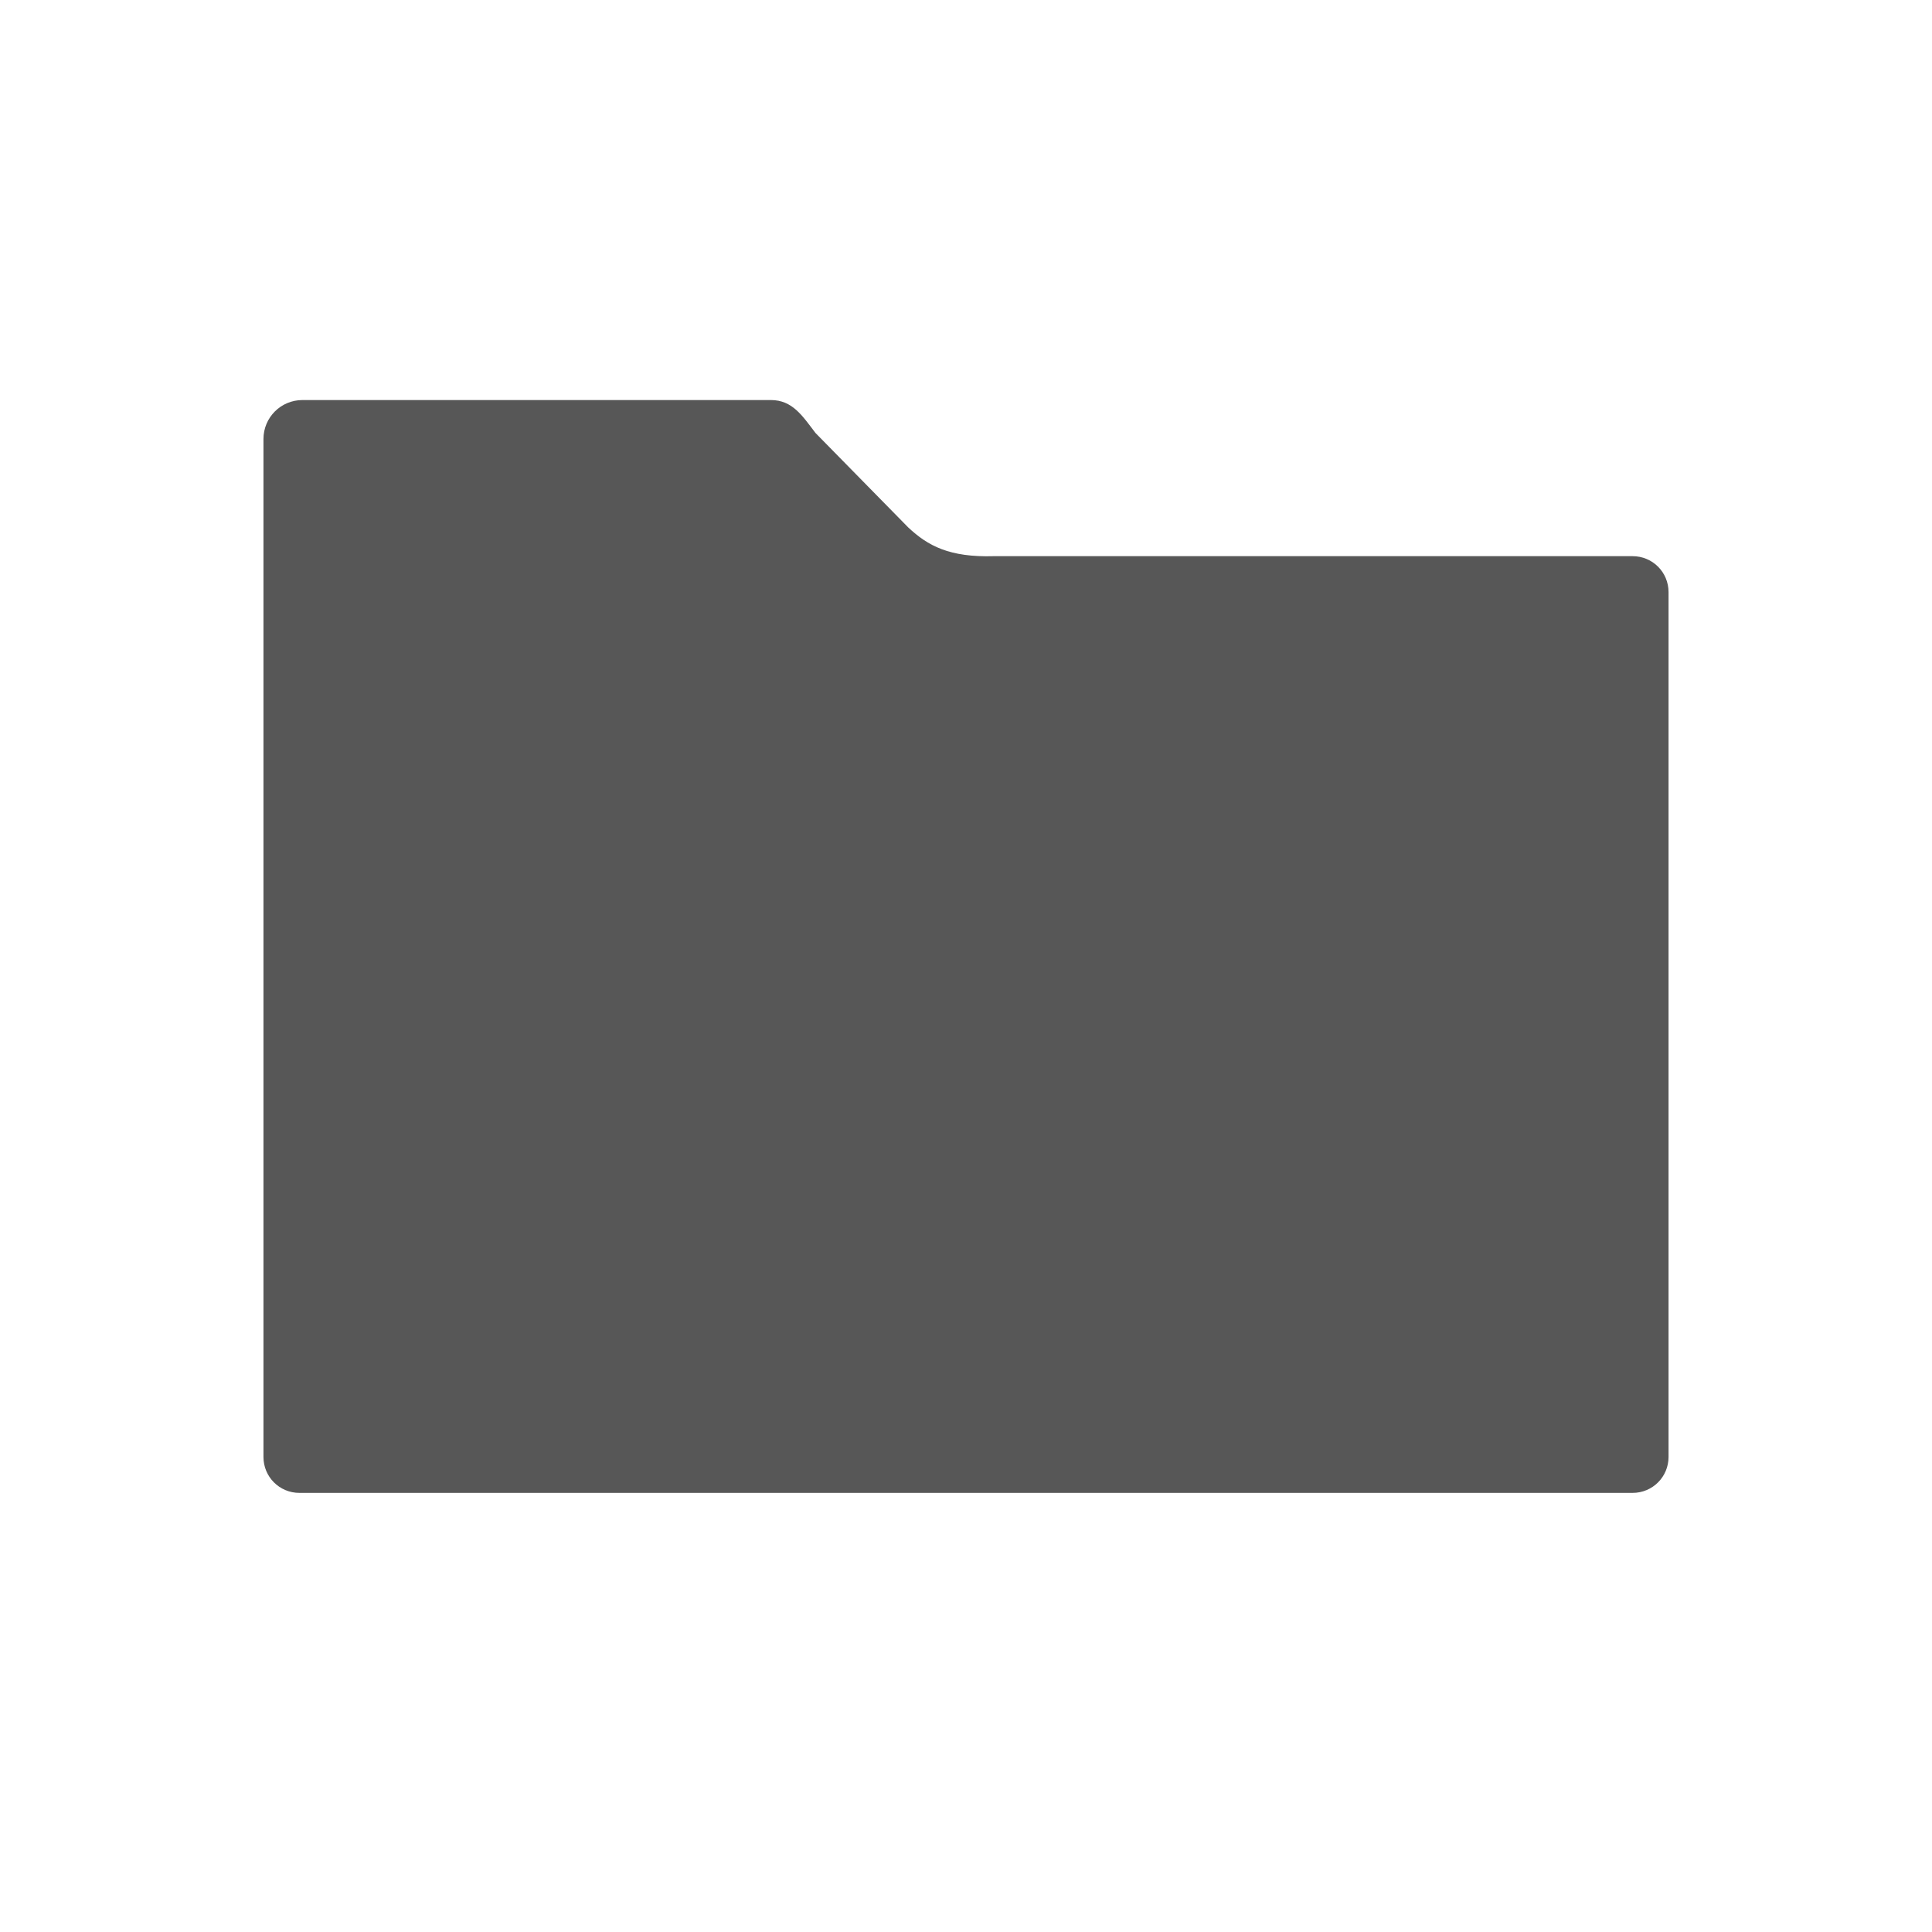
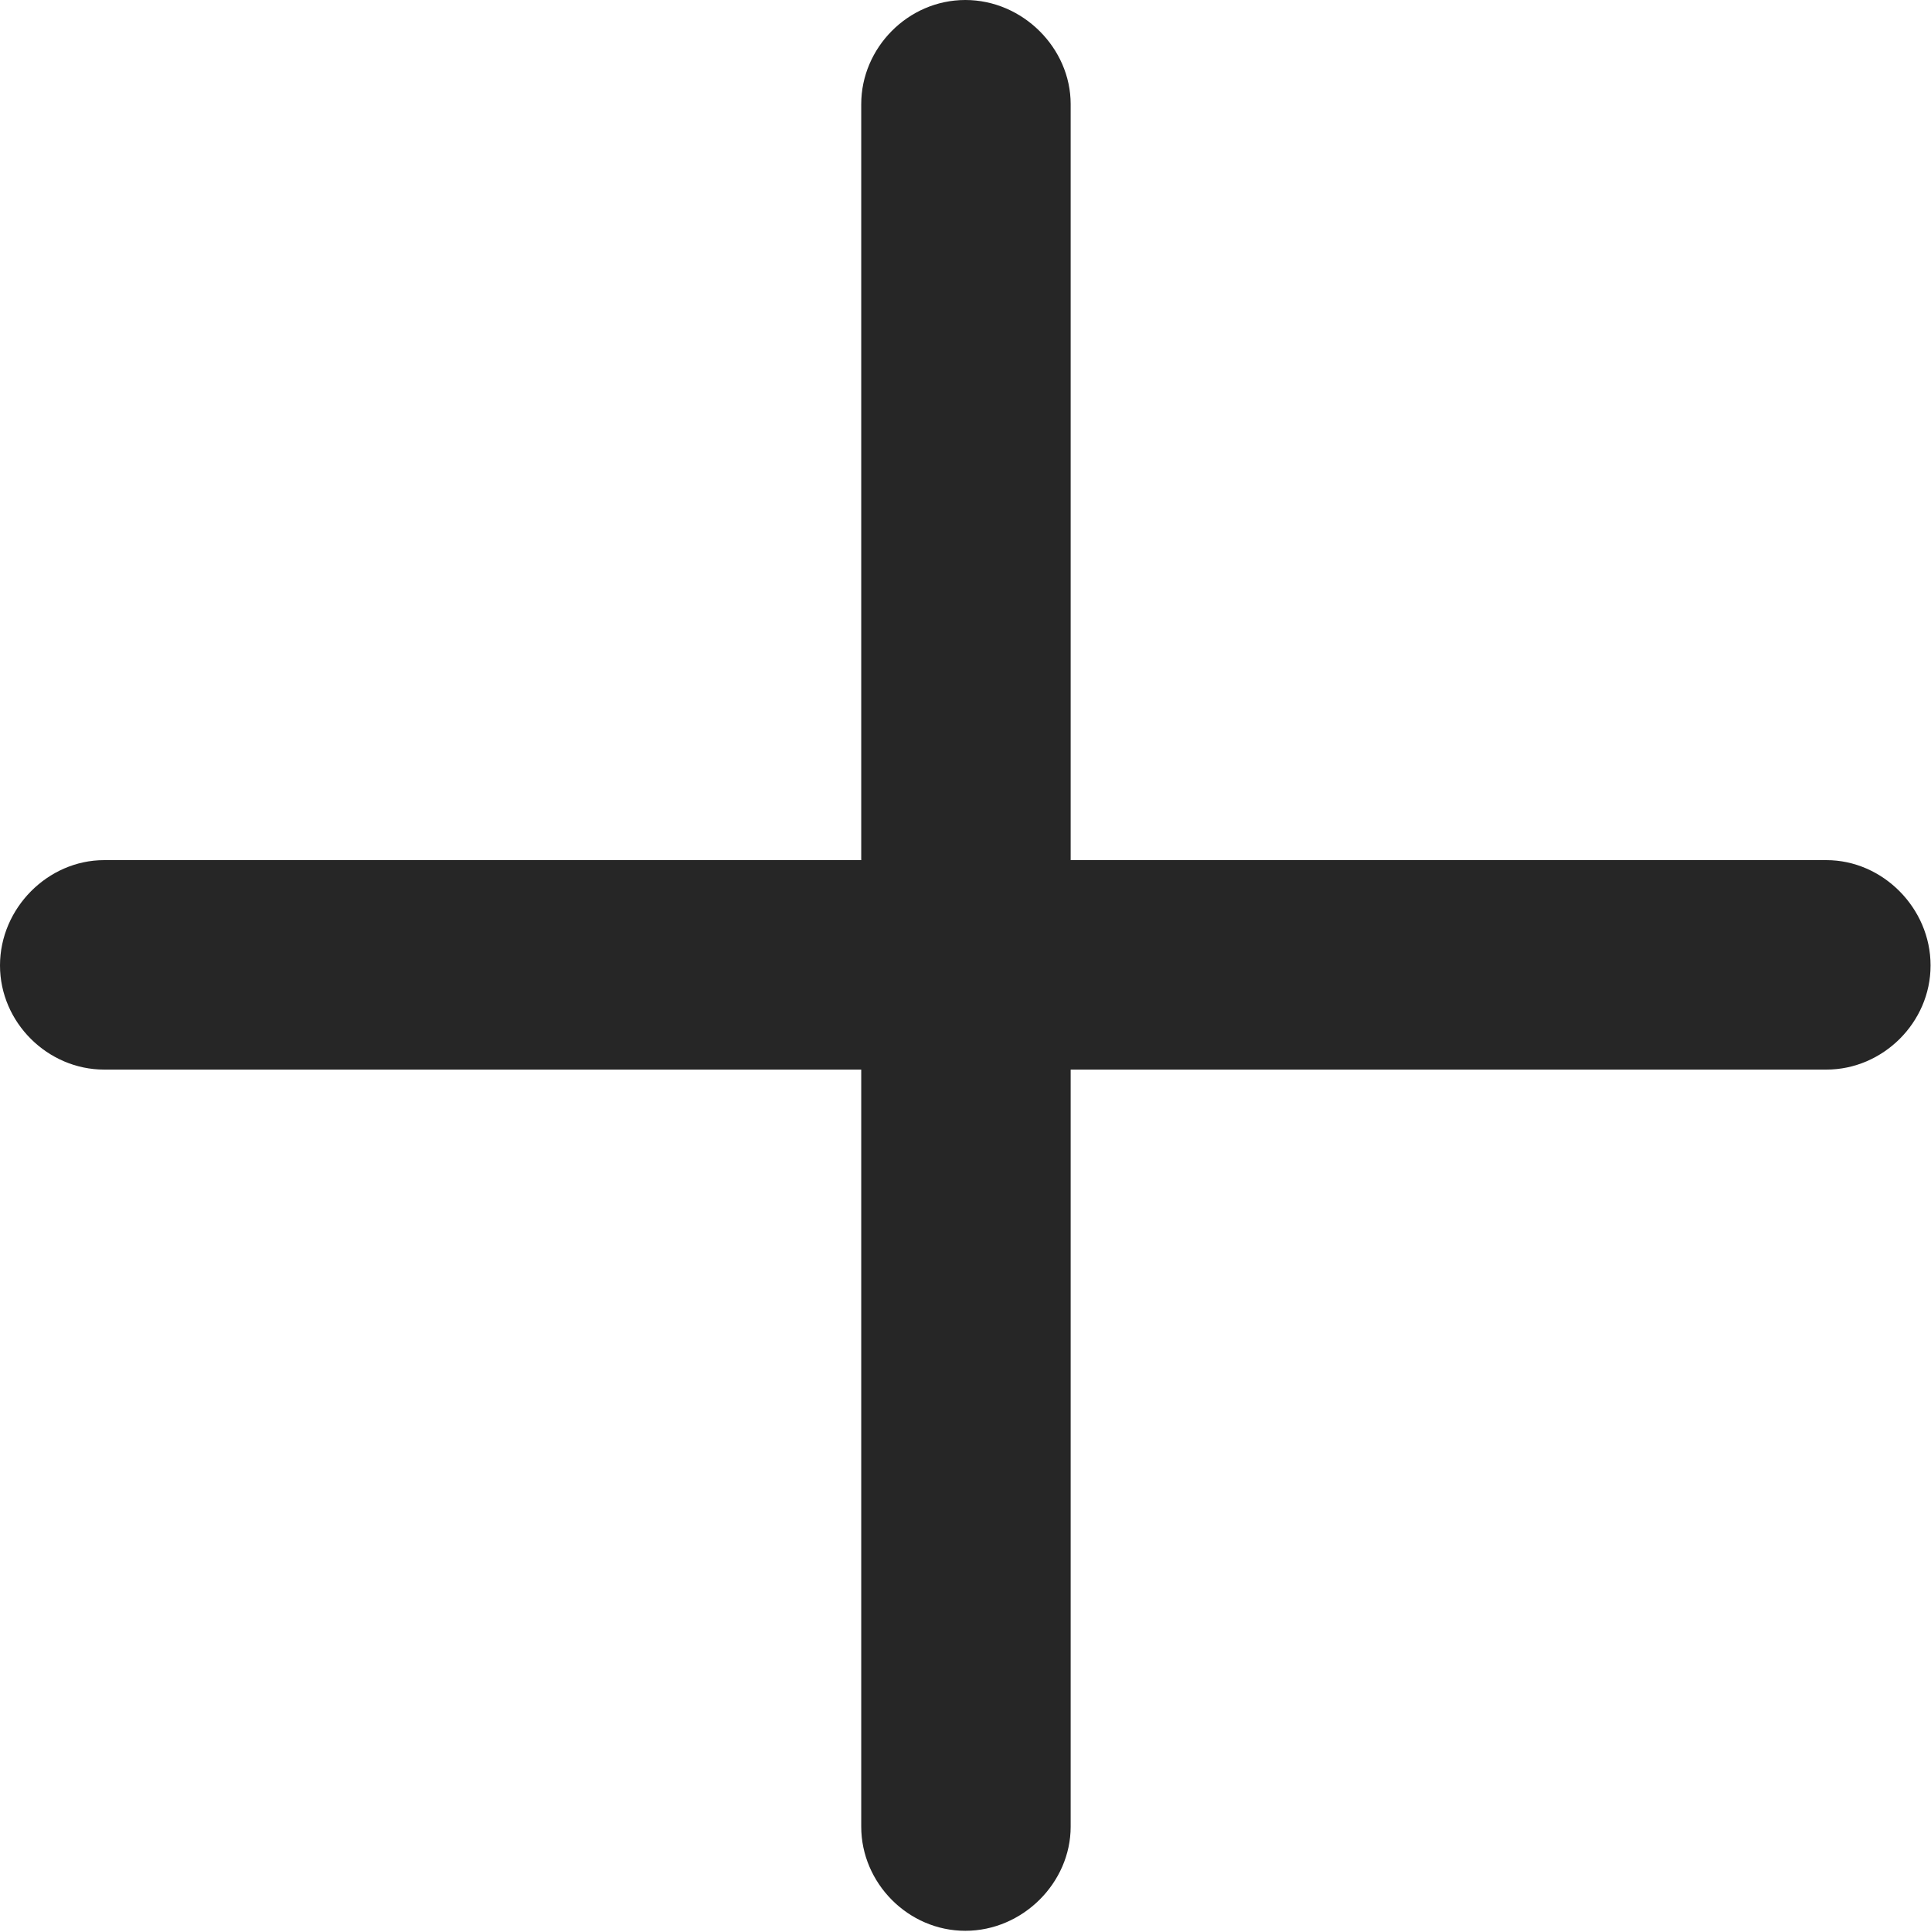
- <svg xmlns="http://www.w3.org/2000/svg" viewBox="0 0 22 22">
-   <defs id="defs3051">
-     <style type="text/css" id="current-color-scheme">
-      .ColorScheme-Text {
-        color:#575757;
-      }
-      </style>
-   </defs>
-   <path style="fill:currentColor;fill-opacity:1;stroke:none" d="m2.5 1034.362c-.277 0-.5.223-.5.5v1.961 1.039 10.039c0 .256.205.461.461.461h17.078c.256 0 .461-.205.461-.461v-11.078c0-.256-.205-.461-.461-.461h-8.181c-.57.017-.846-.132-1.098-.368l-1.188-1.21c-.168-.22-.295-.422-.572-.422z" class="ColorScheme-Text" transform="matrix(.8888889 0 0 .8888889 1.222222 -914.8775)" />
+ <svg xmlns="http://www.w3.org/2000/svg" version="1.1" width="16.113" height="16.123">
+   <g>
+     <rect height="16.123" opacity="0" width="16.113" x="0" y="0" />
+     <path d="M0 8.057C0 8.535 0.4 8.926 0.869 8.926L7.188 8.926L7.188 15.244C7.188 15.713 7.578 16.113 8.057 16.113C8.535 16.113 8.936 15.713 8.936 15.244L8.936 8.926L15.244 8.926C15.713 8.926 16.113 8.535 16.113 8.057C16.113 7.578 15.713 7.178 15.244 7.178L8.936 7.178L8.936 0.869C8.936 0.4 8.535 0 8.057 0C7.578 0 7.188 0.4 7.188 0.869L7.188 7.178L0.869 7.178C0.4 7.178 0 7.578 0 8.057Z" fill="#000000" fill-opacity="0.85" />
+   </g>
</svg>
